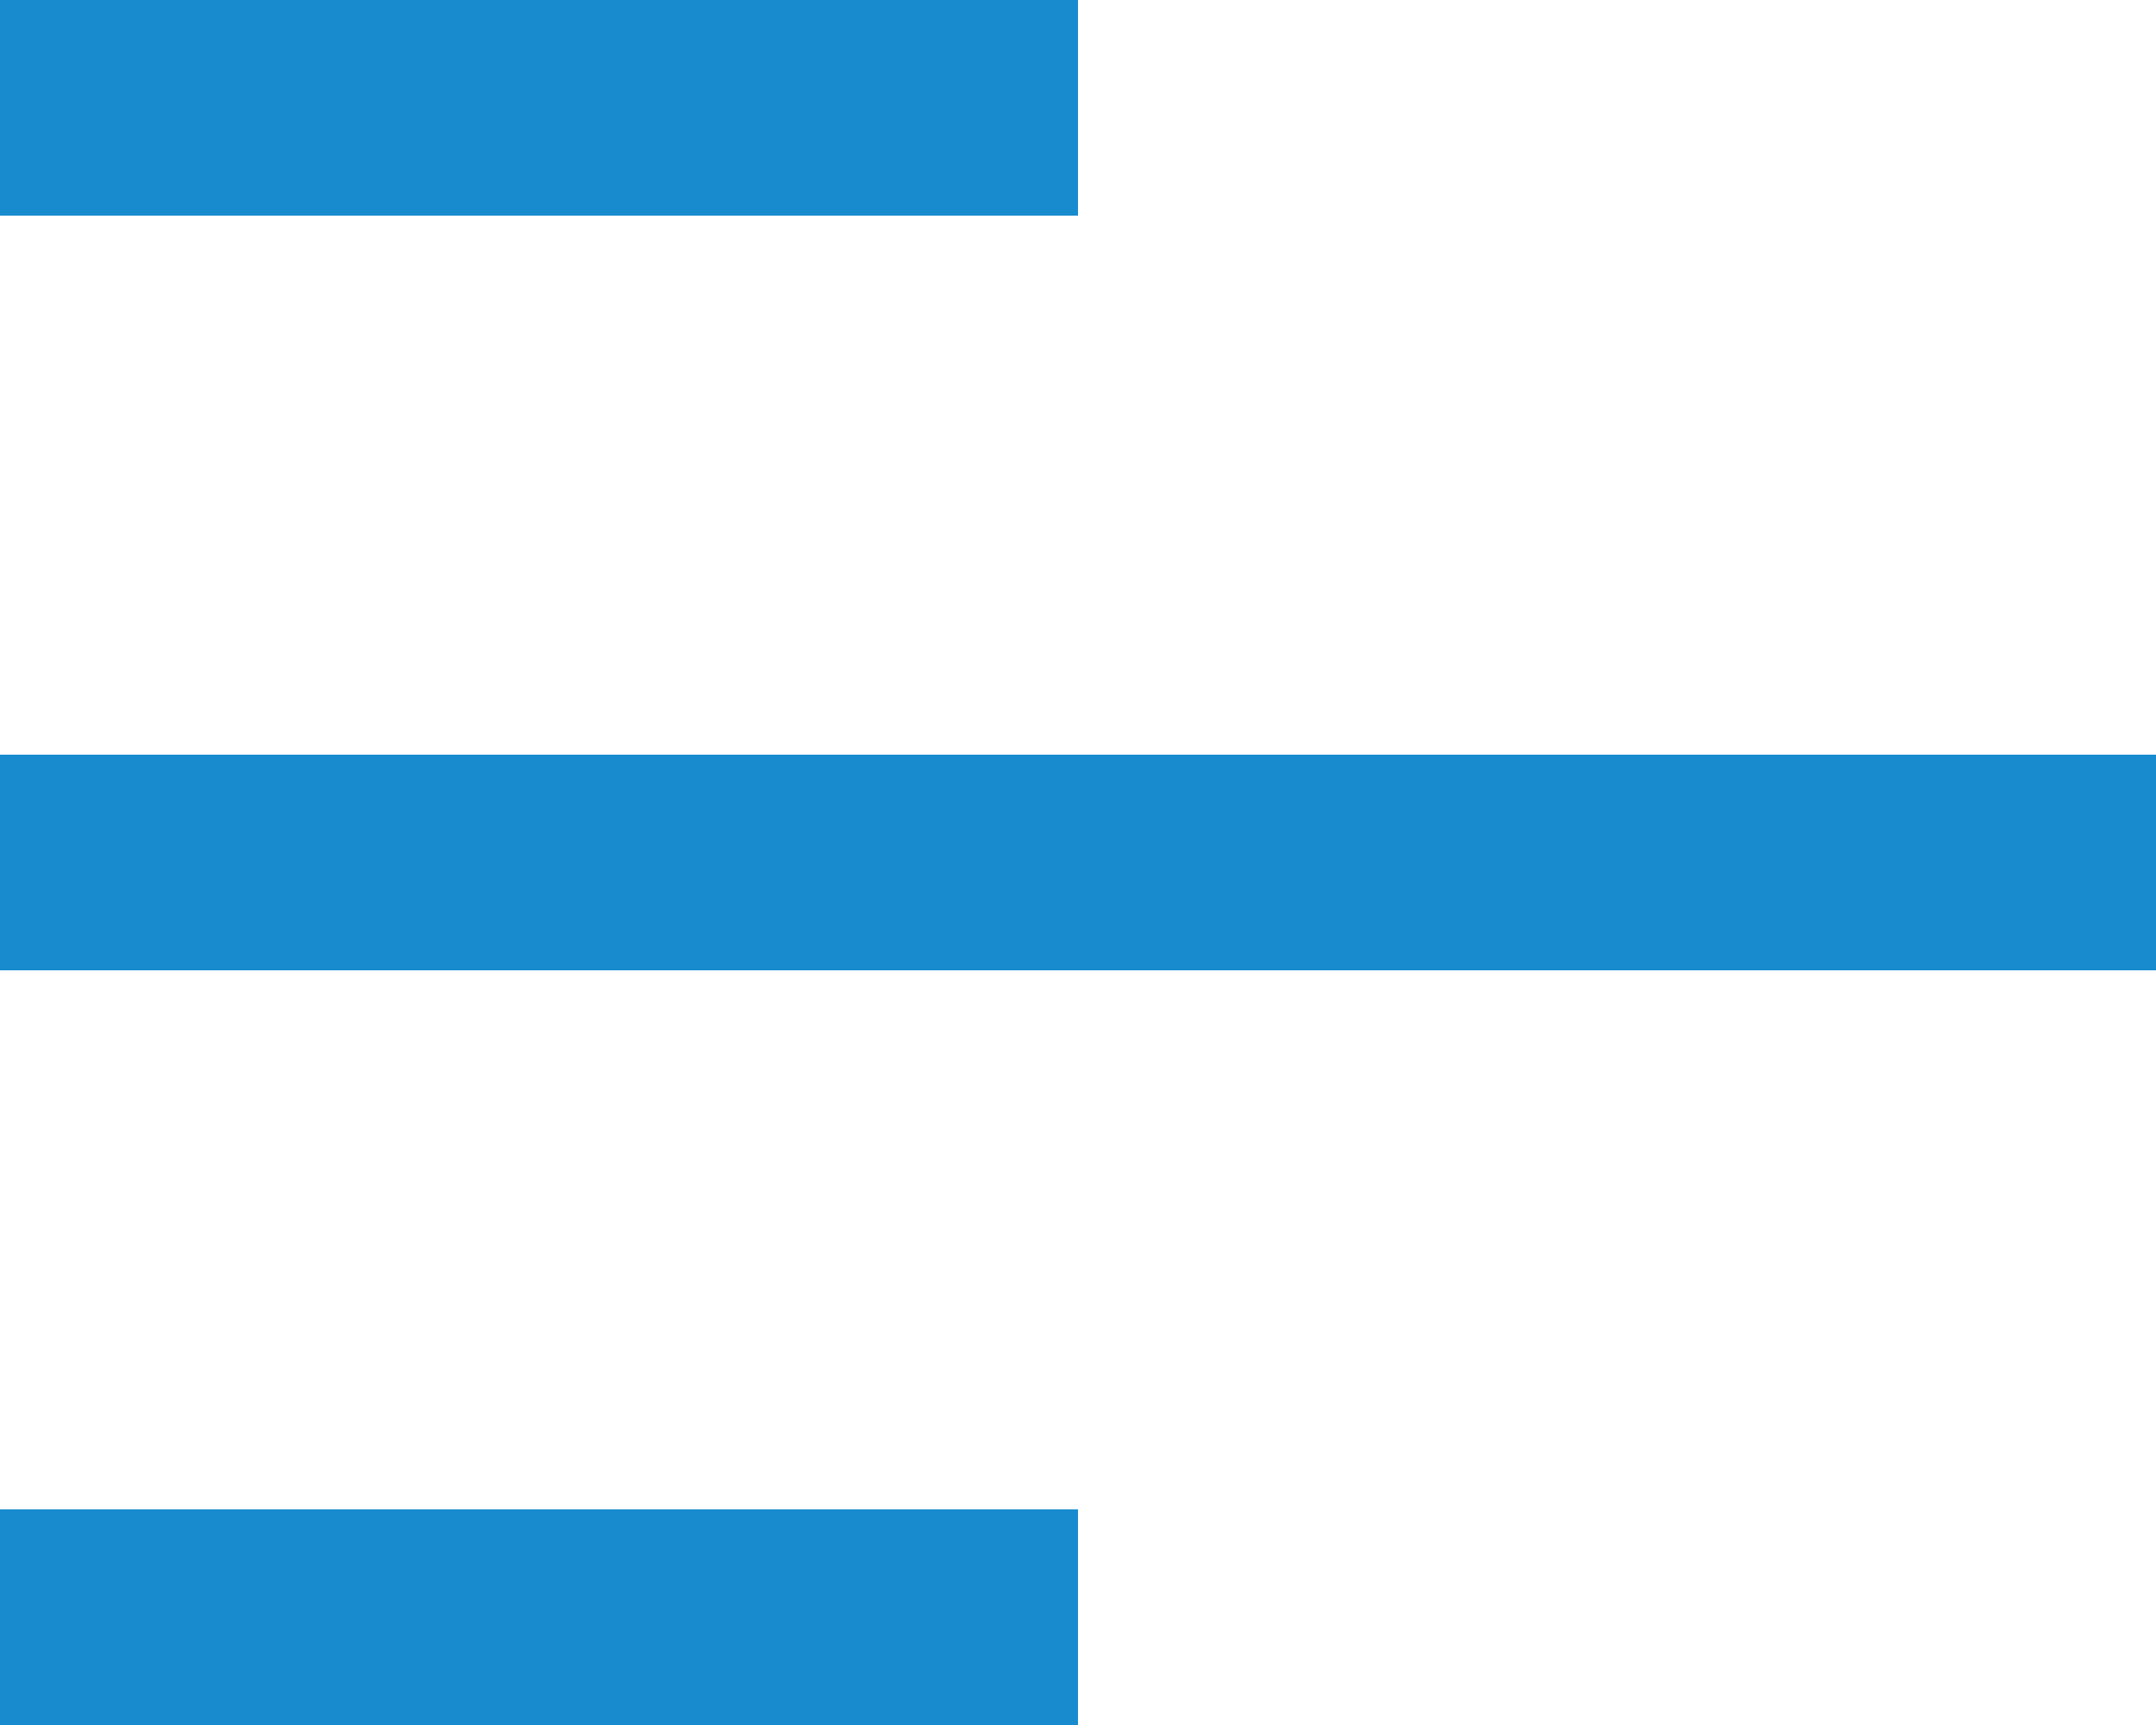
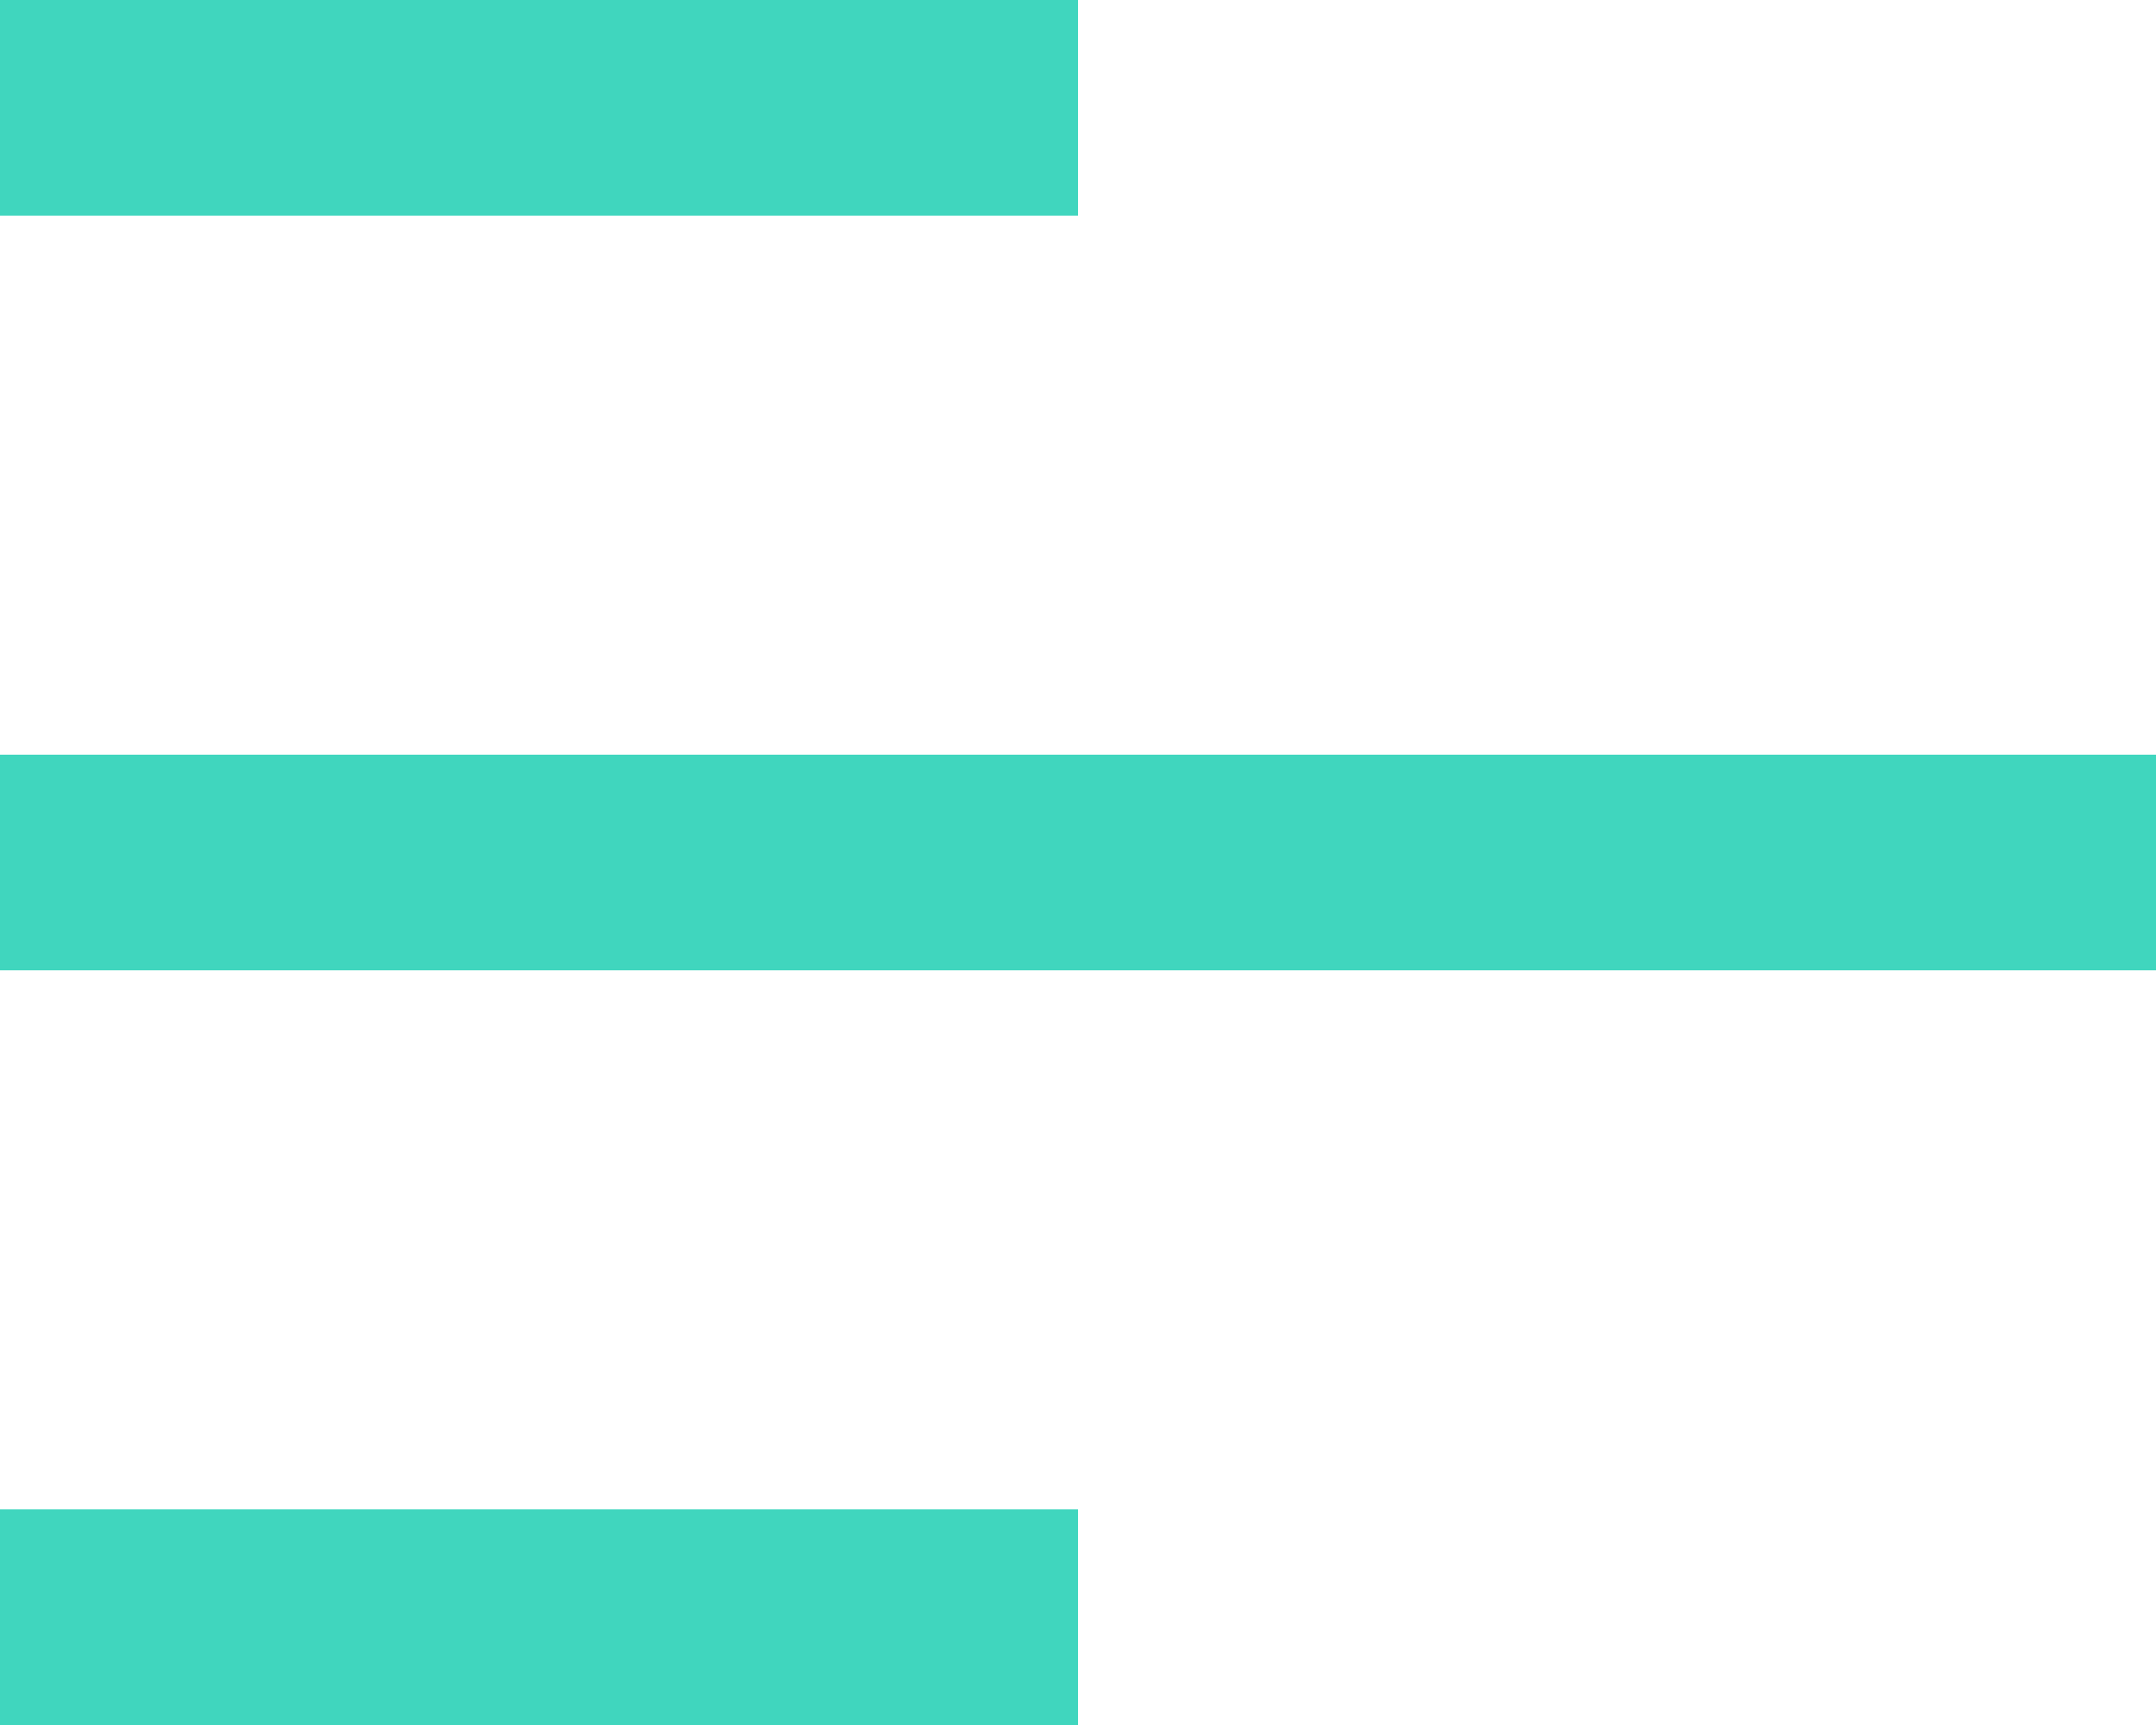
<svg xmlns="http://www.w3.org/2000/svg" width="20" height="16" viewBox="0 0 20 16" fill="none">
-   <rect y="14" width="10" height="2" fill="#188bce" />
-   <rect y="7" width="20" height="2" fill="#188bce" />
-   <rect width="10" height="2" fill="#188bce" />
+   <rect y="14" width="10" height="2" fill="#40d6be" />
+   <rect y="7" width="20" height="2" fill="#40d6be" />
+   <rect width="10" height="2" fill="#40d6be" />
</svg>
